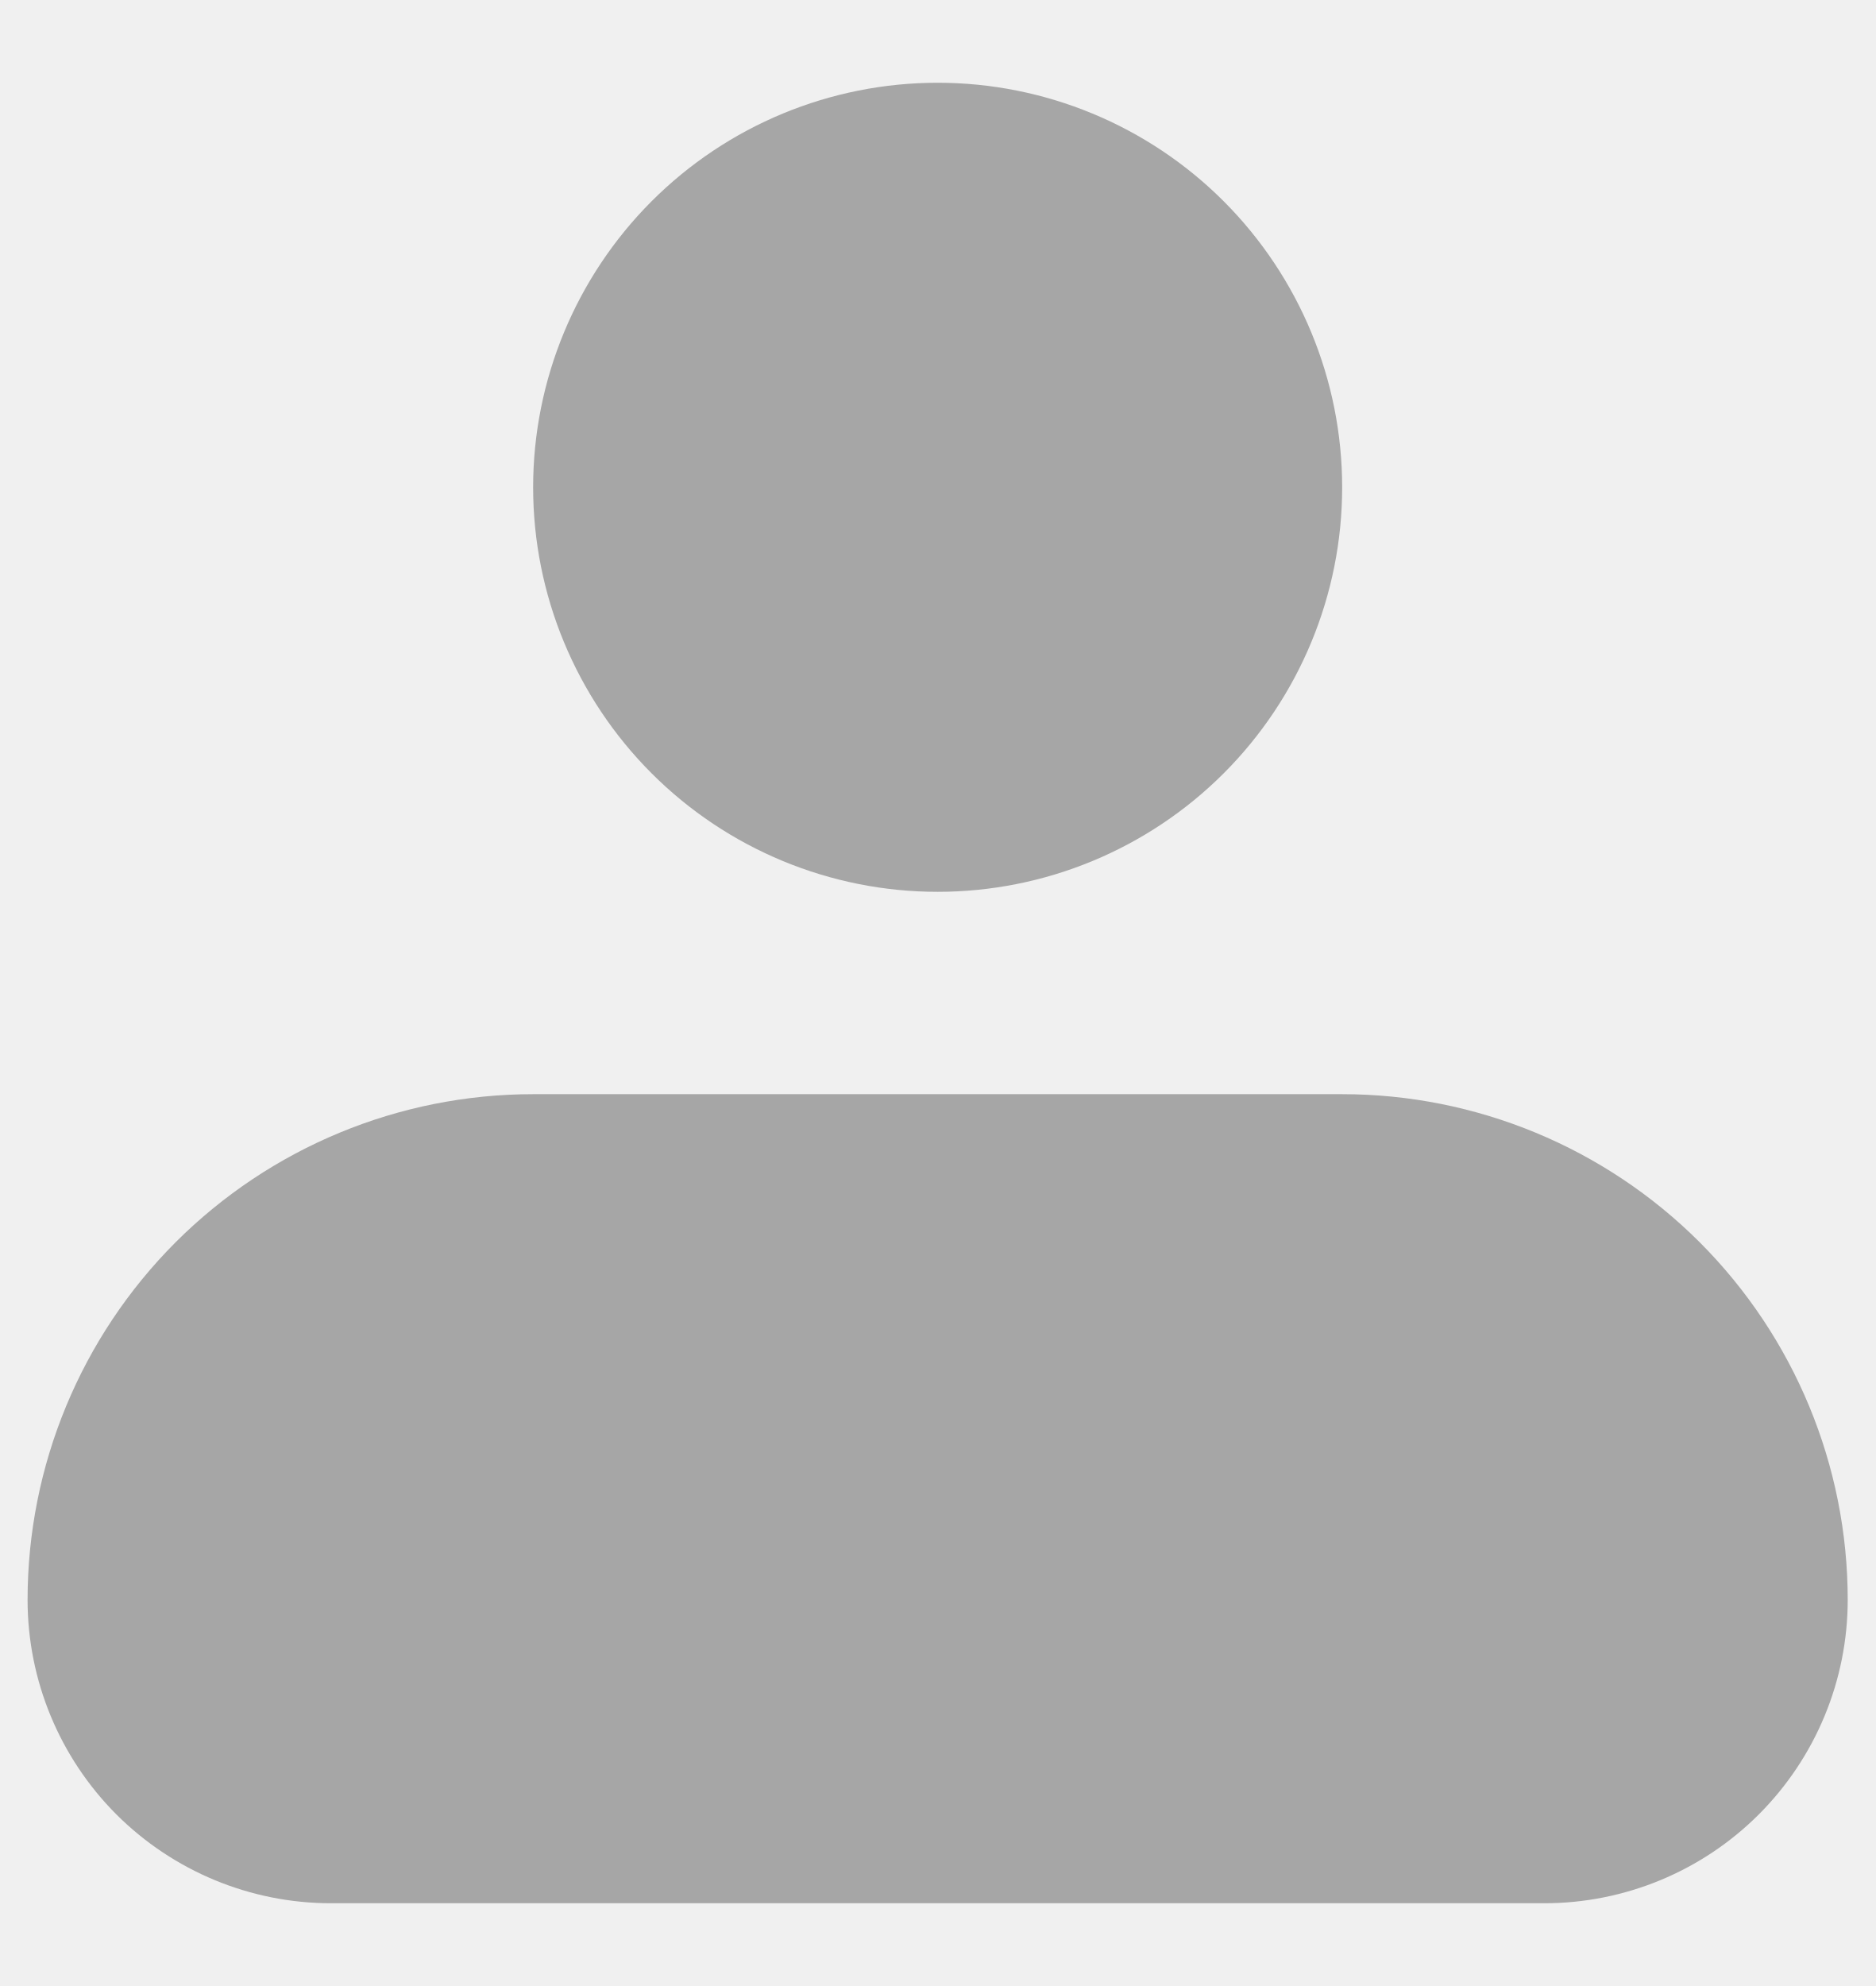
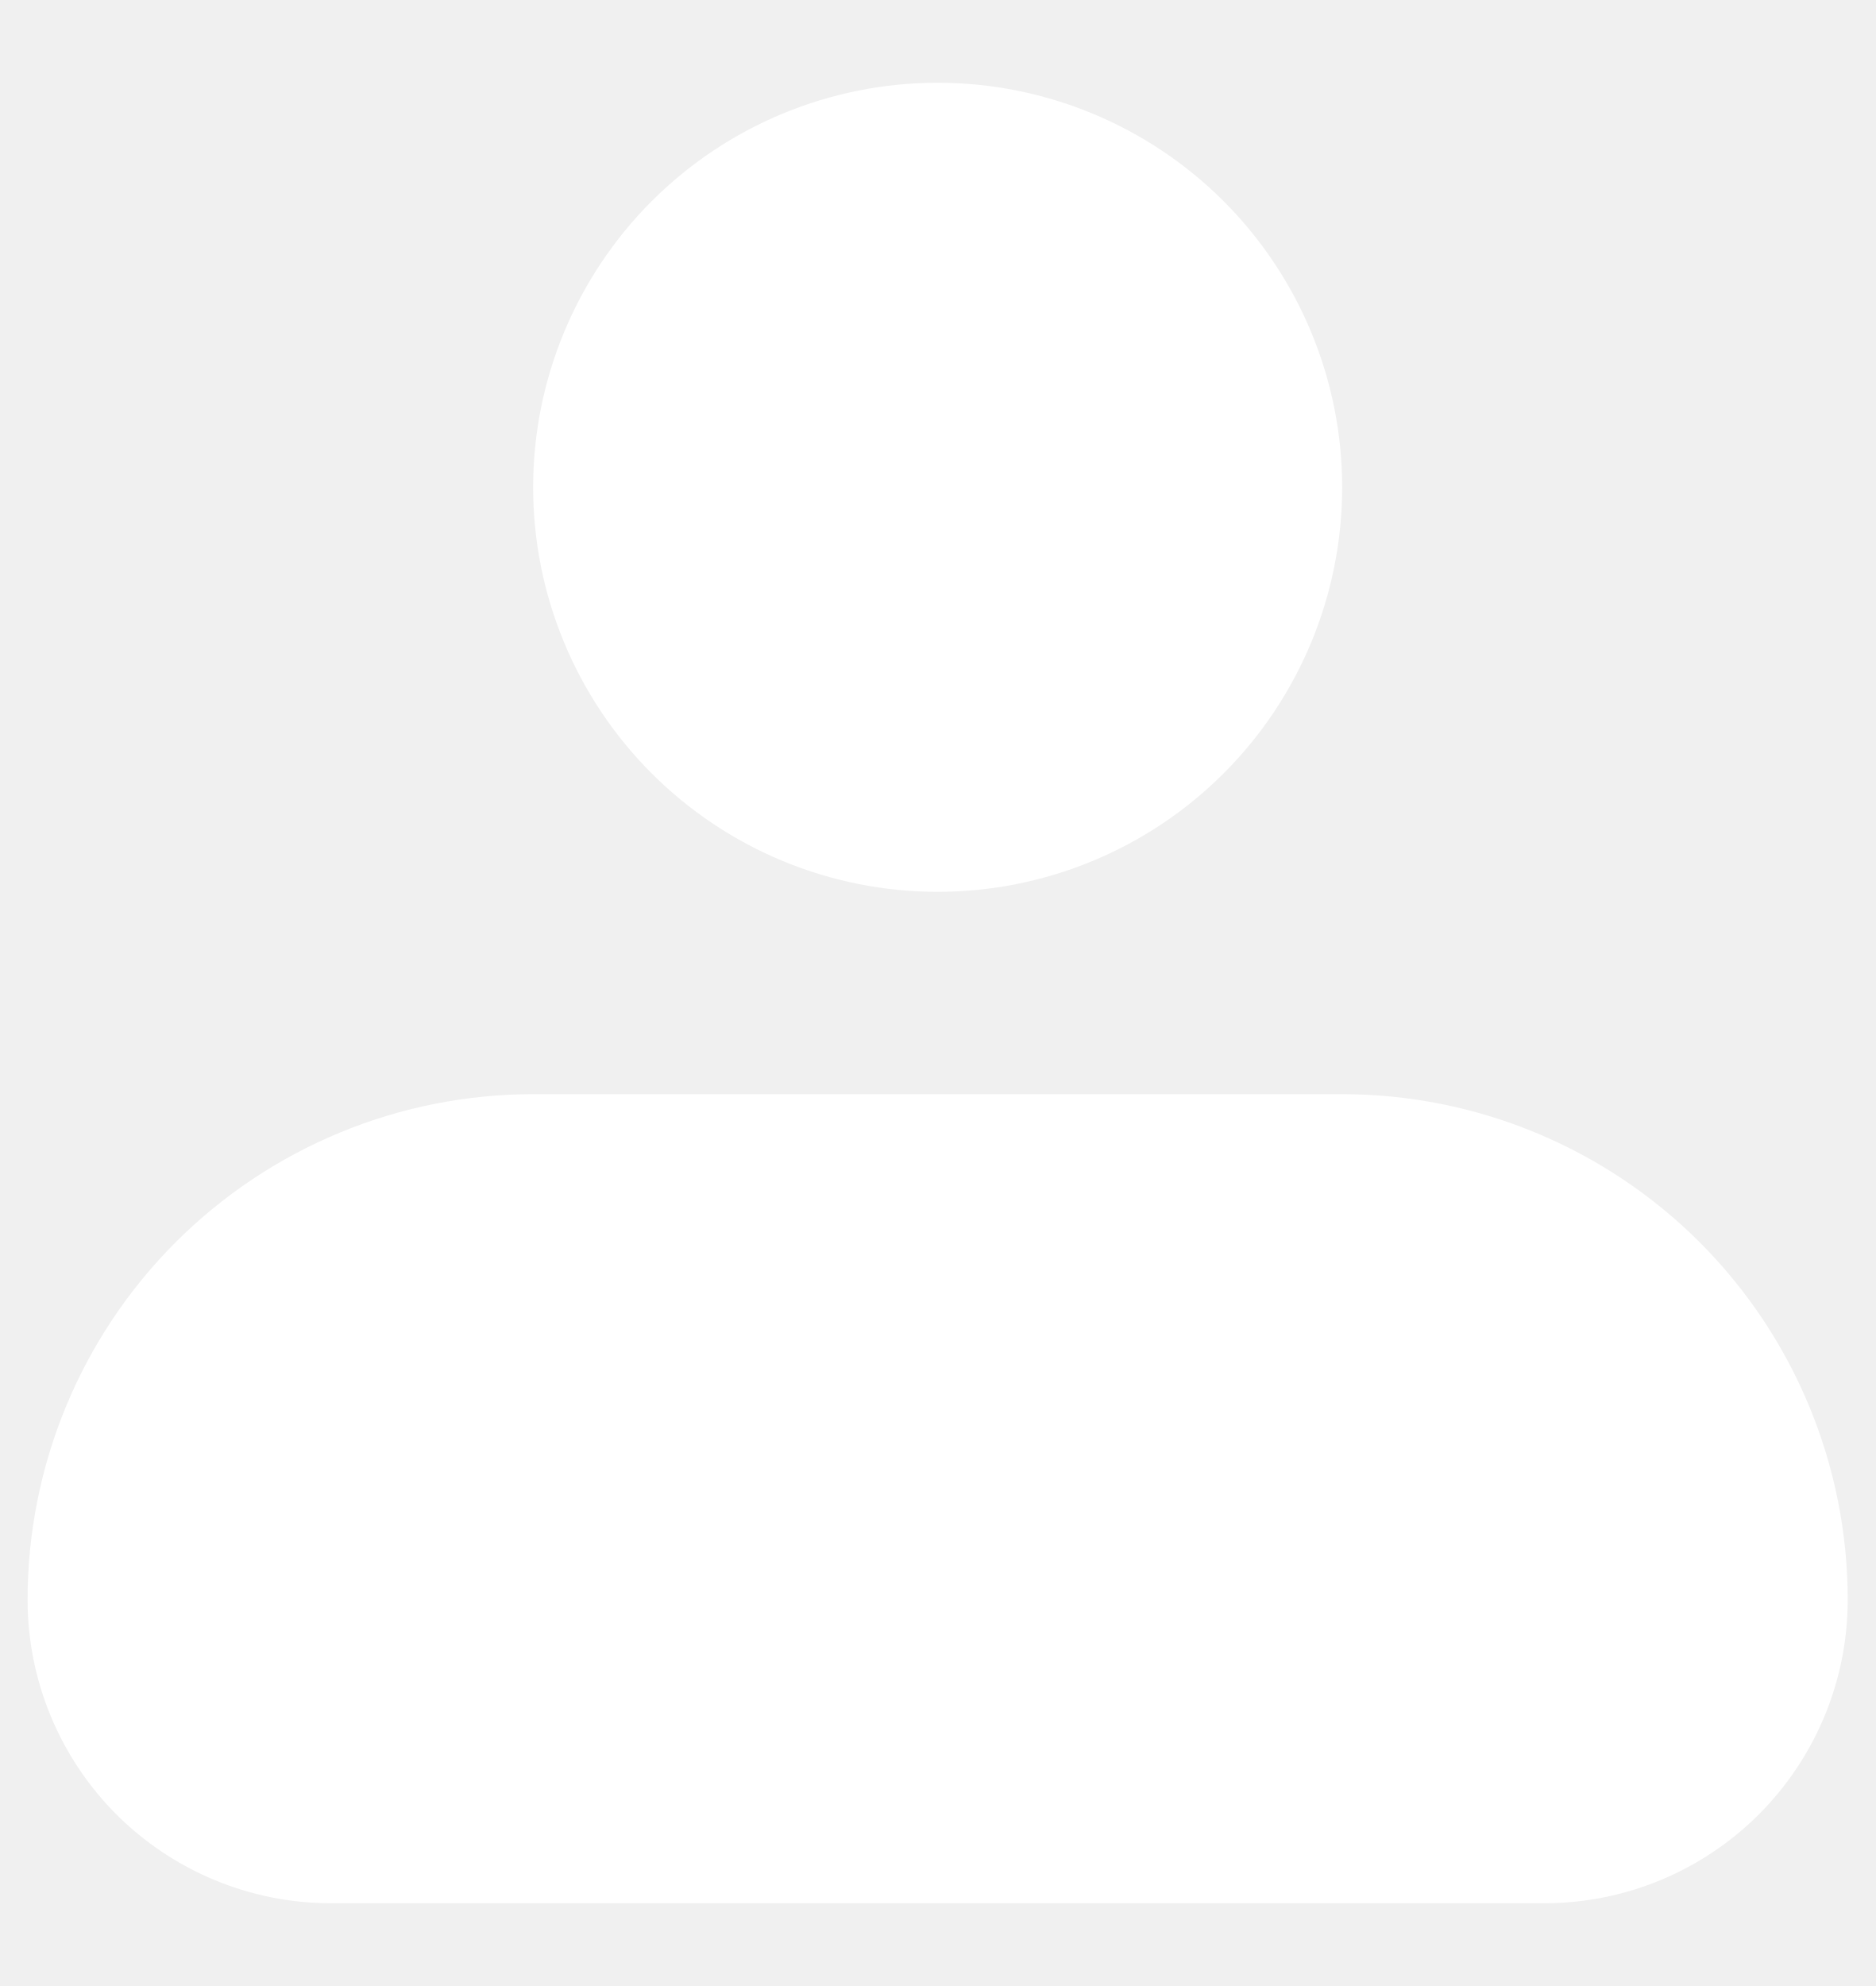
<svg xmlns="http://www.w3.org/2000/svg" width="17" height="18" viewBox="0 0 17 18" fill="none">
-   <path fill-rule="evenodd" clip-rule="evenodd" d="M4.833 4.417C4.833 3.444 5.22 2.512 5.907 1.824C6.595 1.136 7.528 0.75 8.5 0.75C9.472 0.75 10.405 1.136 11.093 1.824C11.78 2.512 12.167 3.444 12.167 4.417C12.167 5.389 11.78 6.322 11.093 7.009C10.405 7.697 9.472 8.083 8.5 8.083C7.528 8.083 6.595 7.697 5.907 7.009C5.22 6.322 4.833 5.389 4.833 4.417ZM4.833 9.917C3.618 9.917 2.452 10.4 1.592 11.259C0.733 12.119 0.25 13.284 0.25 14.5C0.25 15.229 0.54 15.929 1.055 16.445C1.571 16.96 2.271 17.25 3 17.25H14C14.729 17.25 15.429 16.96 15.944 16.445C16.46 15.929 16.75 15.229 16.75 14.5C16.75 13.284 16.267 12.119 15.408 11.259C14.548 10.4 13.382 9.917 12.167 9.917H4.833Z" fill="#A6A6A6" />
+   <path fill-rule="evenodd" clip-rule="evenodd" d="M4.833 4.417C4.833 3.444 5.22 2.512 5.907 1.824C6.595 1.136 7.528 0.75 8.5 0.75C9.472 0.75 10.405 1.136 11.093 1.824C11.78 2.512 12.167 3.444 12.167 4.417C12.167 5.389 11.78 6.322 11.093 7.009C10.405 7.697 9.472 8.083 8.5 8.083C7.528 8.083 6.595 7.697 5.907 7.009C5.22 6.322 4.833 5.389 4.833 4.417ZM4.833 9.917C3.618 9.917 2.452 10.4 1.592 11.259C0.733 12.119 0.25 13.284 0.25 14.5C0.25 15.229 0.54 15.929 1.055 16.445C1.571 16.96 2.271 17.25 3 17.25H14C14.729 17.25 15.429 16.96 15.944 16.445C16.46 15.929 16.75 15.229 16.75 14.5C16.75 13.284 16.267 12.119 15.408 11.259C14.548 10.4 13.382 9.917 12.167 9.917H4.833Z" fill="white" />
</svg>
